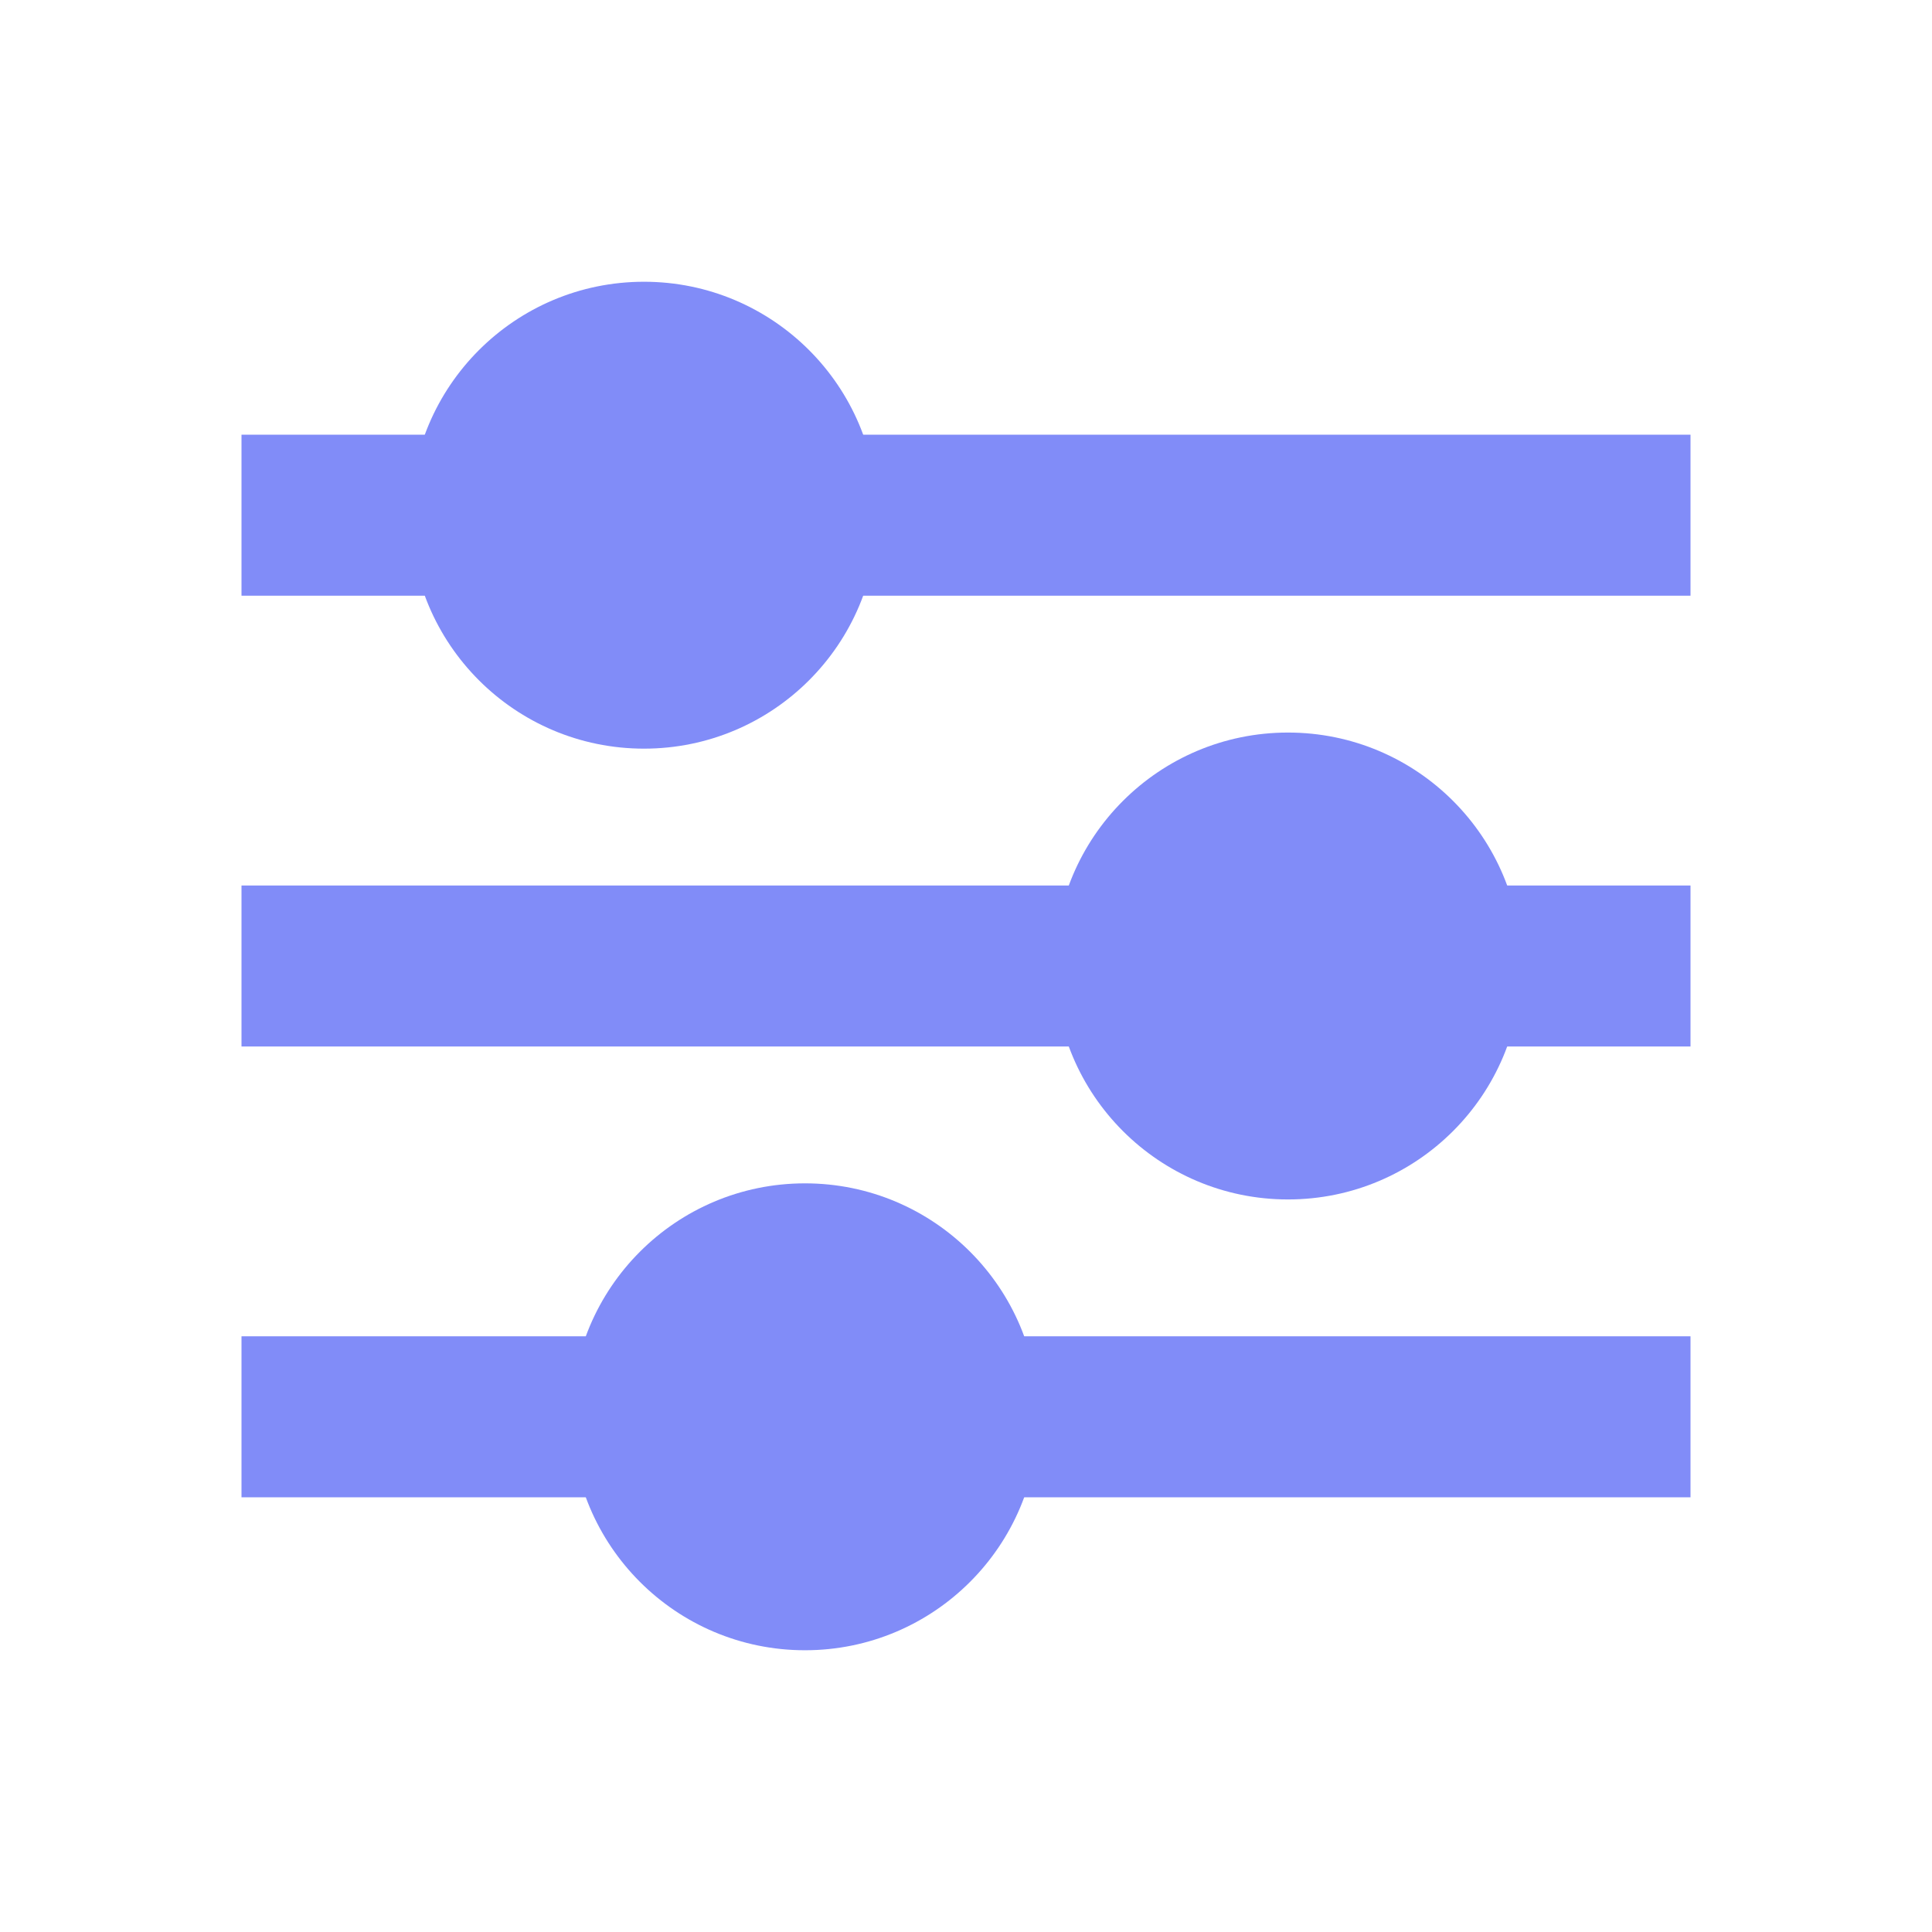
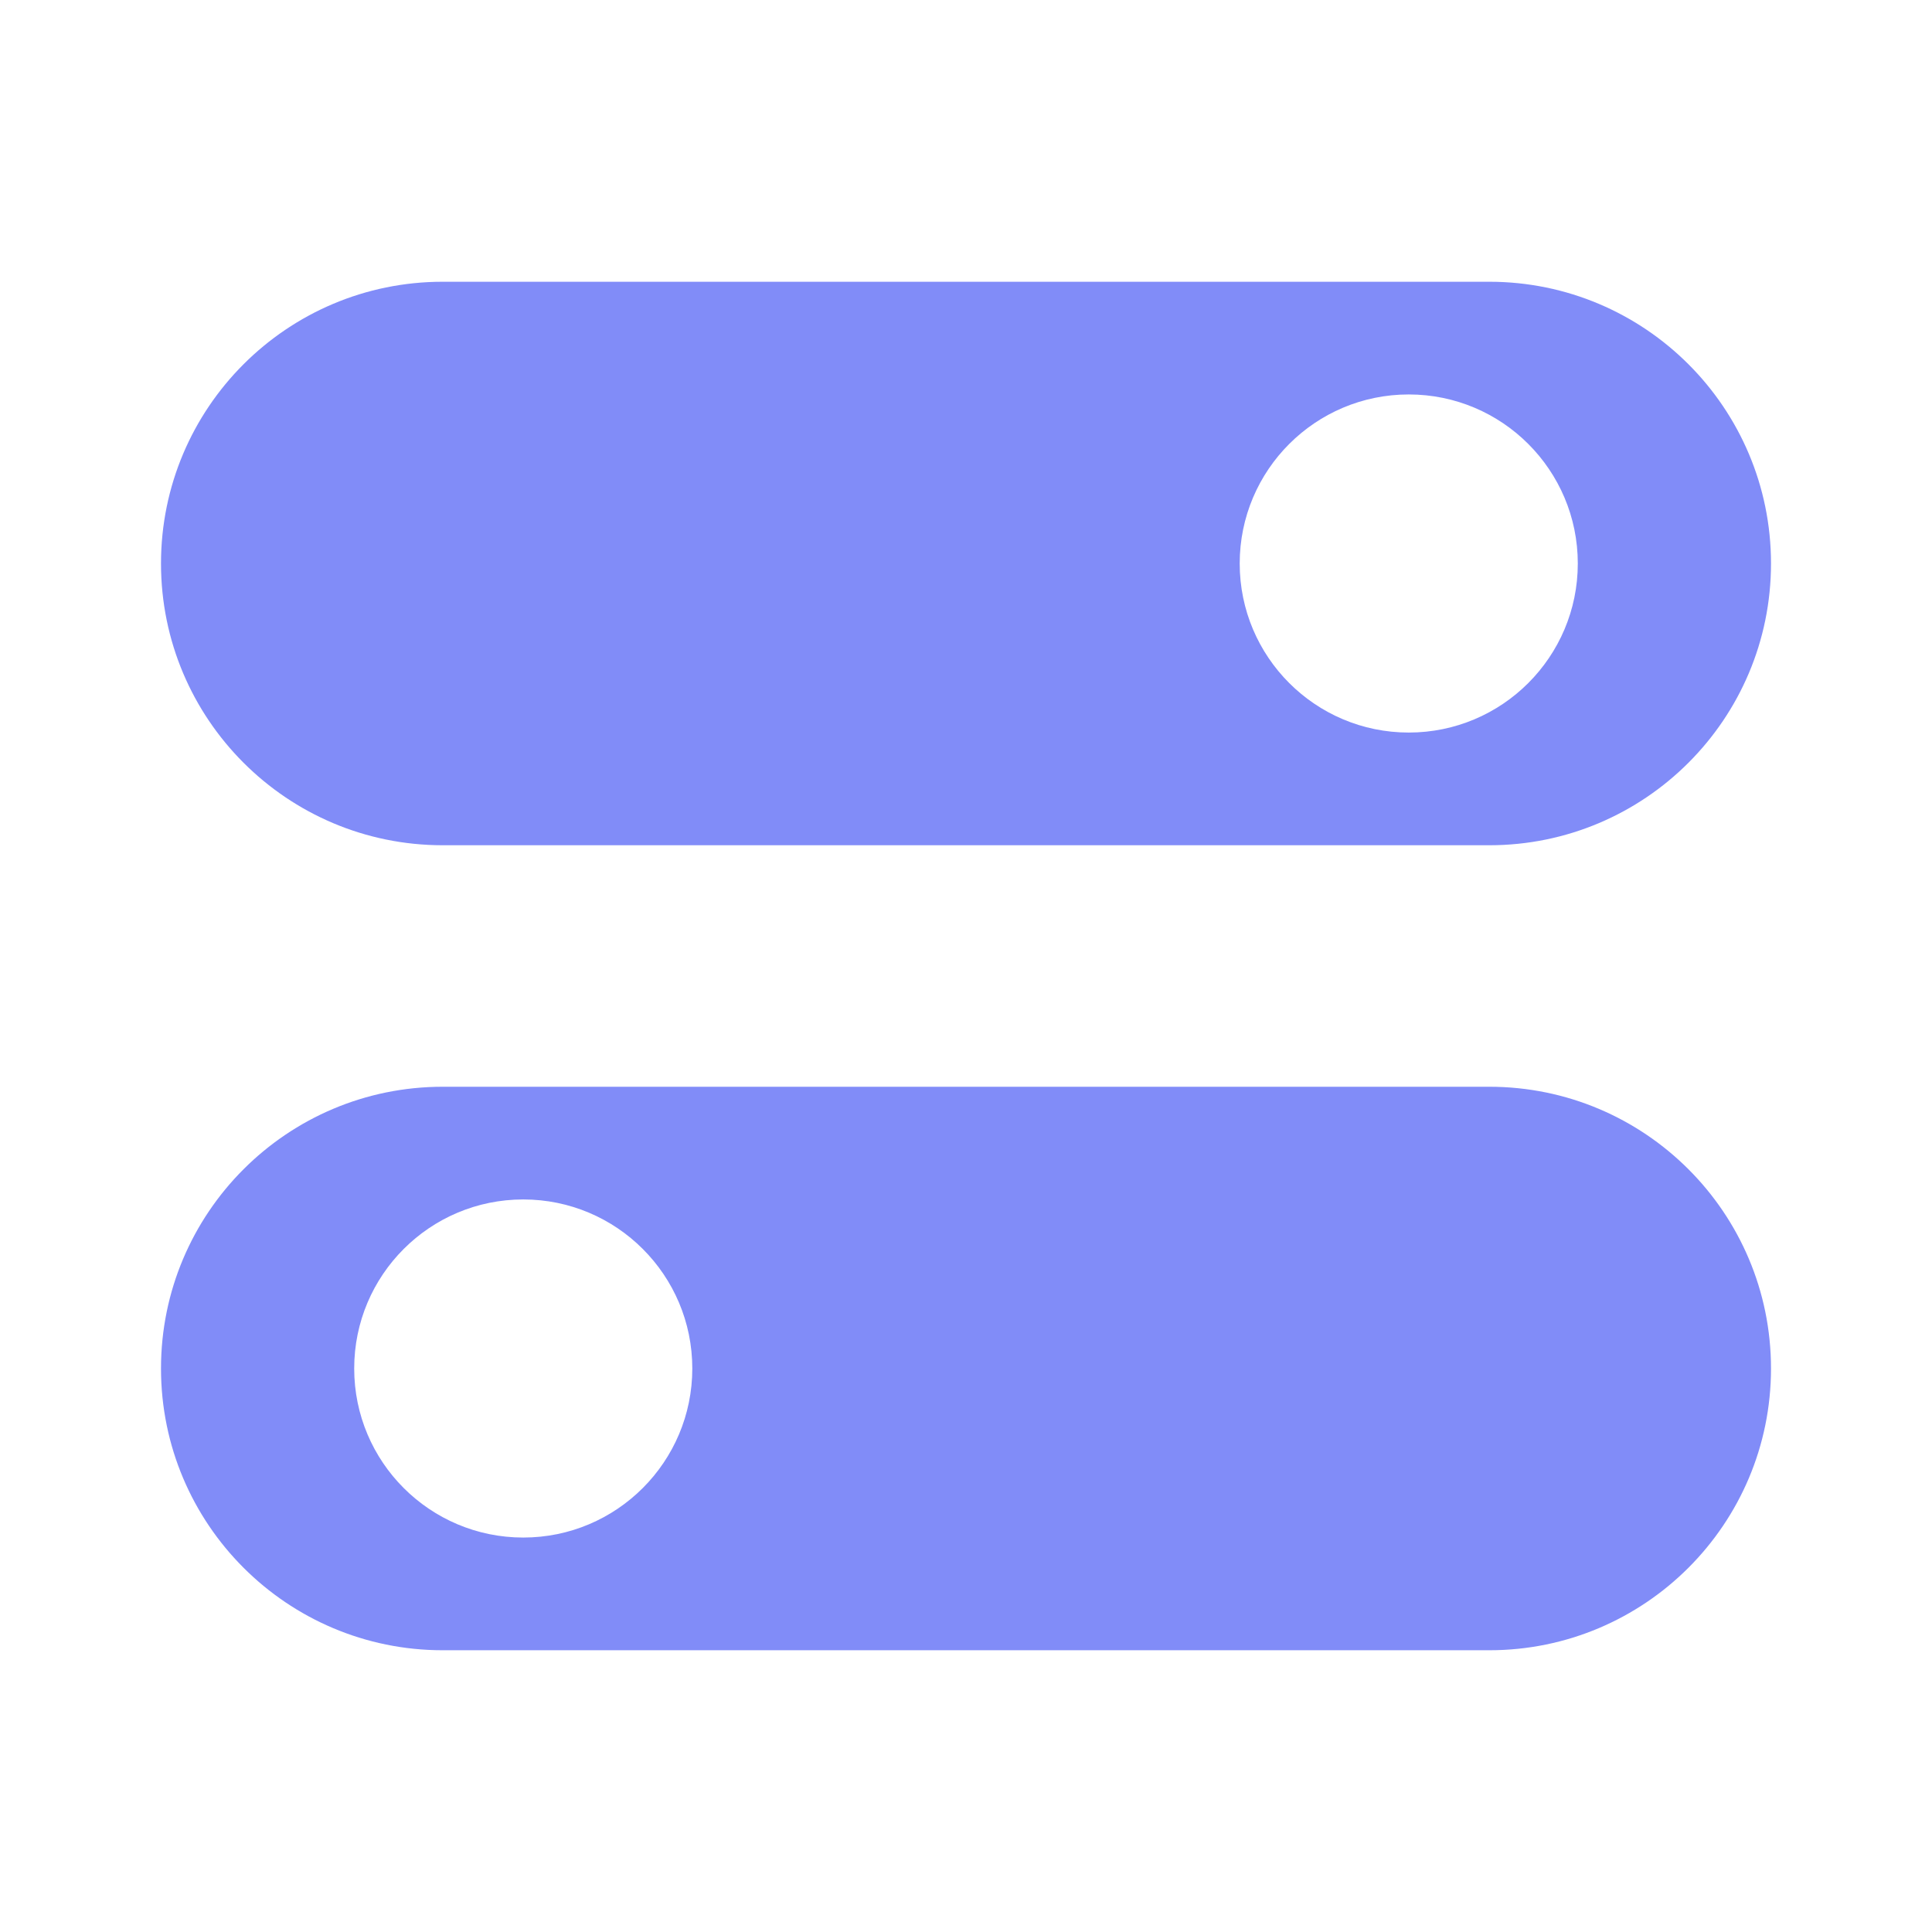
<svg xmlns="http://www.w3.org/2000/svg" viewBox="0 0 24 24">
-   <path d="M3 5.4H21V7.4H3Z M3 11H21V13H3Z M3 16.6H21V18.6H3Z" fill="#818cf8" />
-   <path d="M8 3.5A2.9 2.9 0 1 0 8 9.3A2.9 2.9 0 1 0 8 3.5Z" fill="#818cf8" />
-   <path d="M16 9.1A2.9 2.9 0 1 0 16 14.9A2.9 2.9 0 1 0 16 9.1Z" fill="#818cf8" />
-   <path d="M10 14.7A2.9 2.9 0 1 0 10 20.5A2.9 2.9 0 1 0 10 14.7Z" fill="#818cf8" />
+   <path fill="#818cf8" fill-rule="evenodd" d="M5.5 3.5H18.5A3.5 3.5 0 0 1 18.5 10.5H5.5A3.5 3.5 0 0 1 5.5 3.5ZM17.5 4.9A2.1 2.1 0 1 0 17.5 9.1A2.1 2.1 0 1 0 17.5 4.9Z" />
+   <path fill="#818cf8" fill-rule="evenodd" d="M5.5 13.5H18.5A3.5 3.5 0 0 1 18.5 20.5H5.5A3.5 3.5 0 0 1 5.5 13.5ZM6.5 14.9A2.1 2.1 0 1 0 6.5 19.1A2.1 2.1 0 1 0 6.5 14.9Z" />
</svg>
